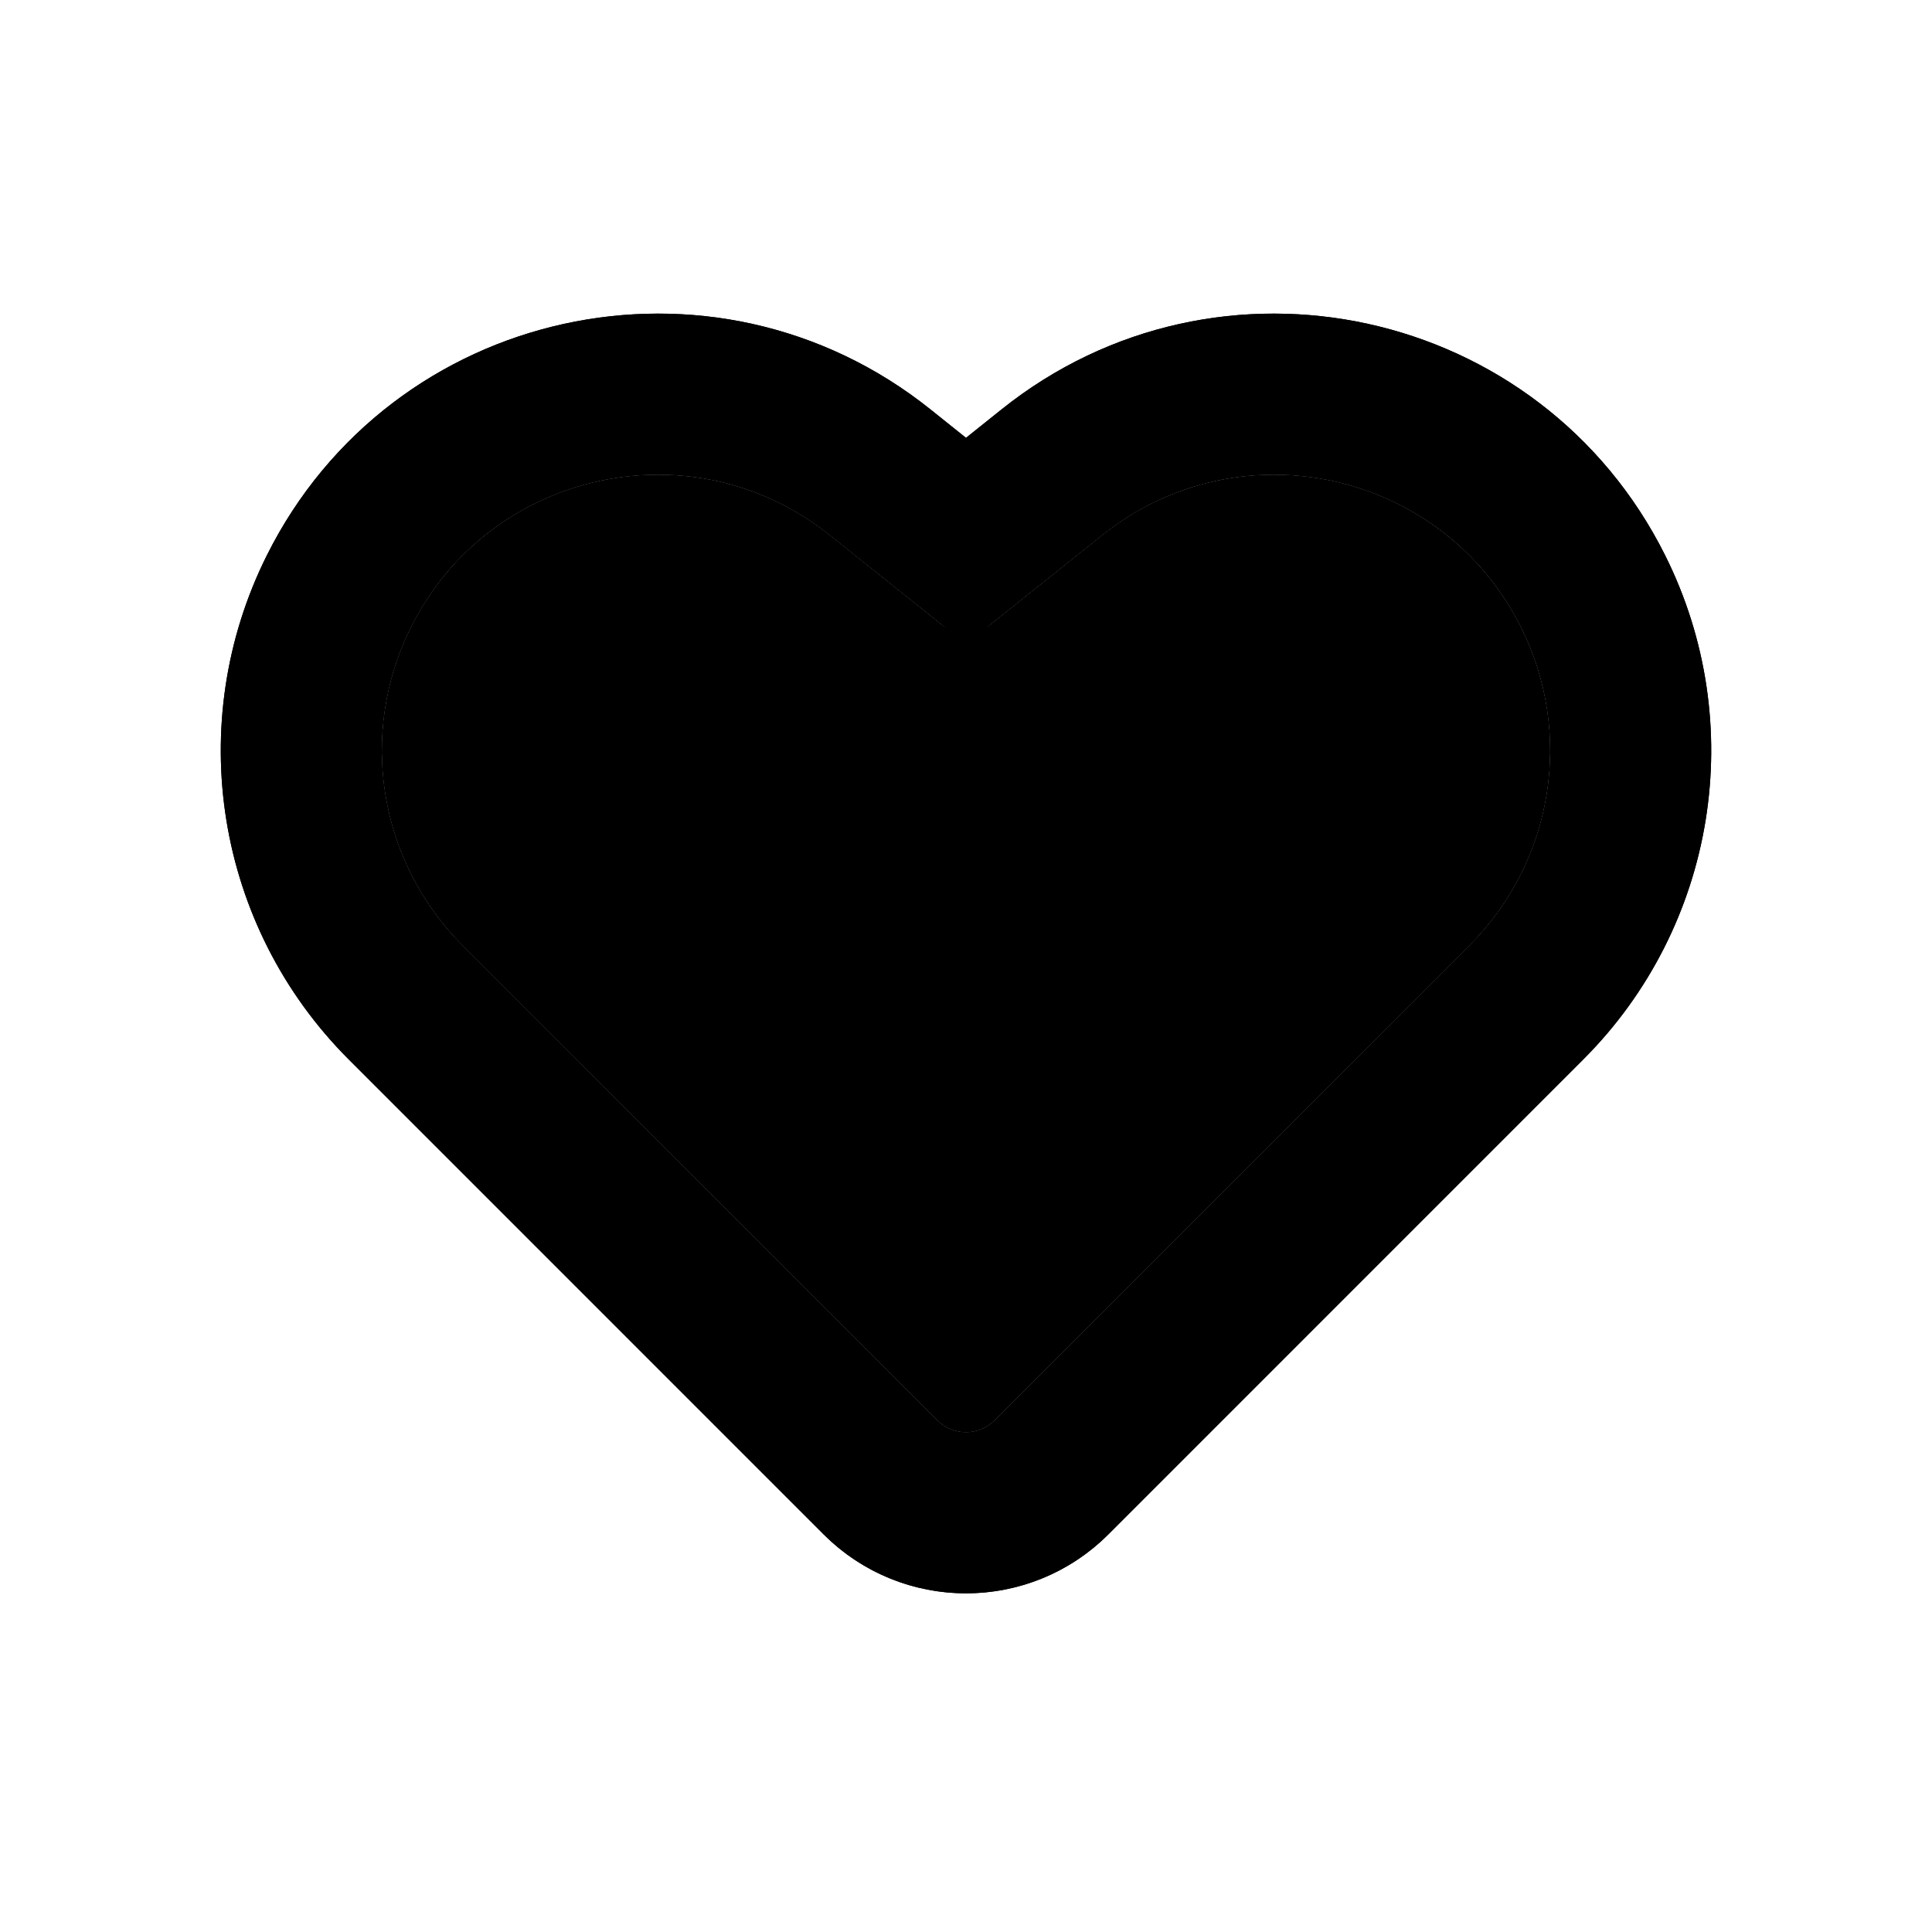
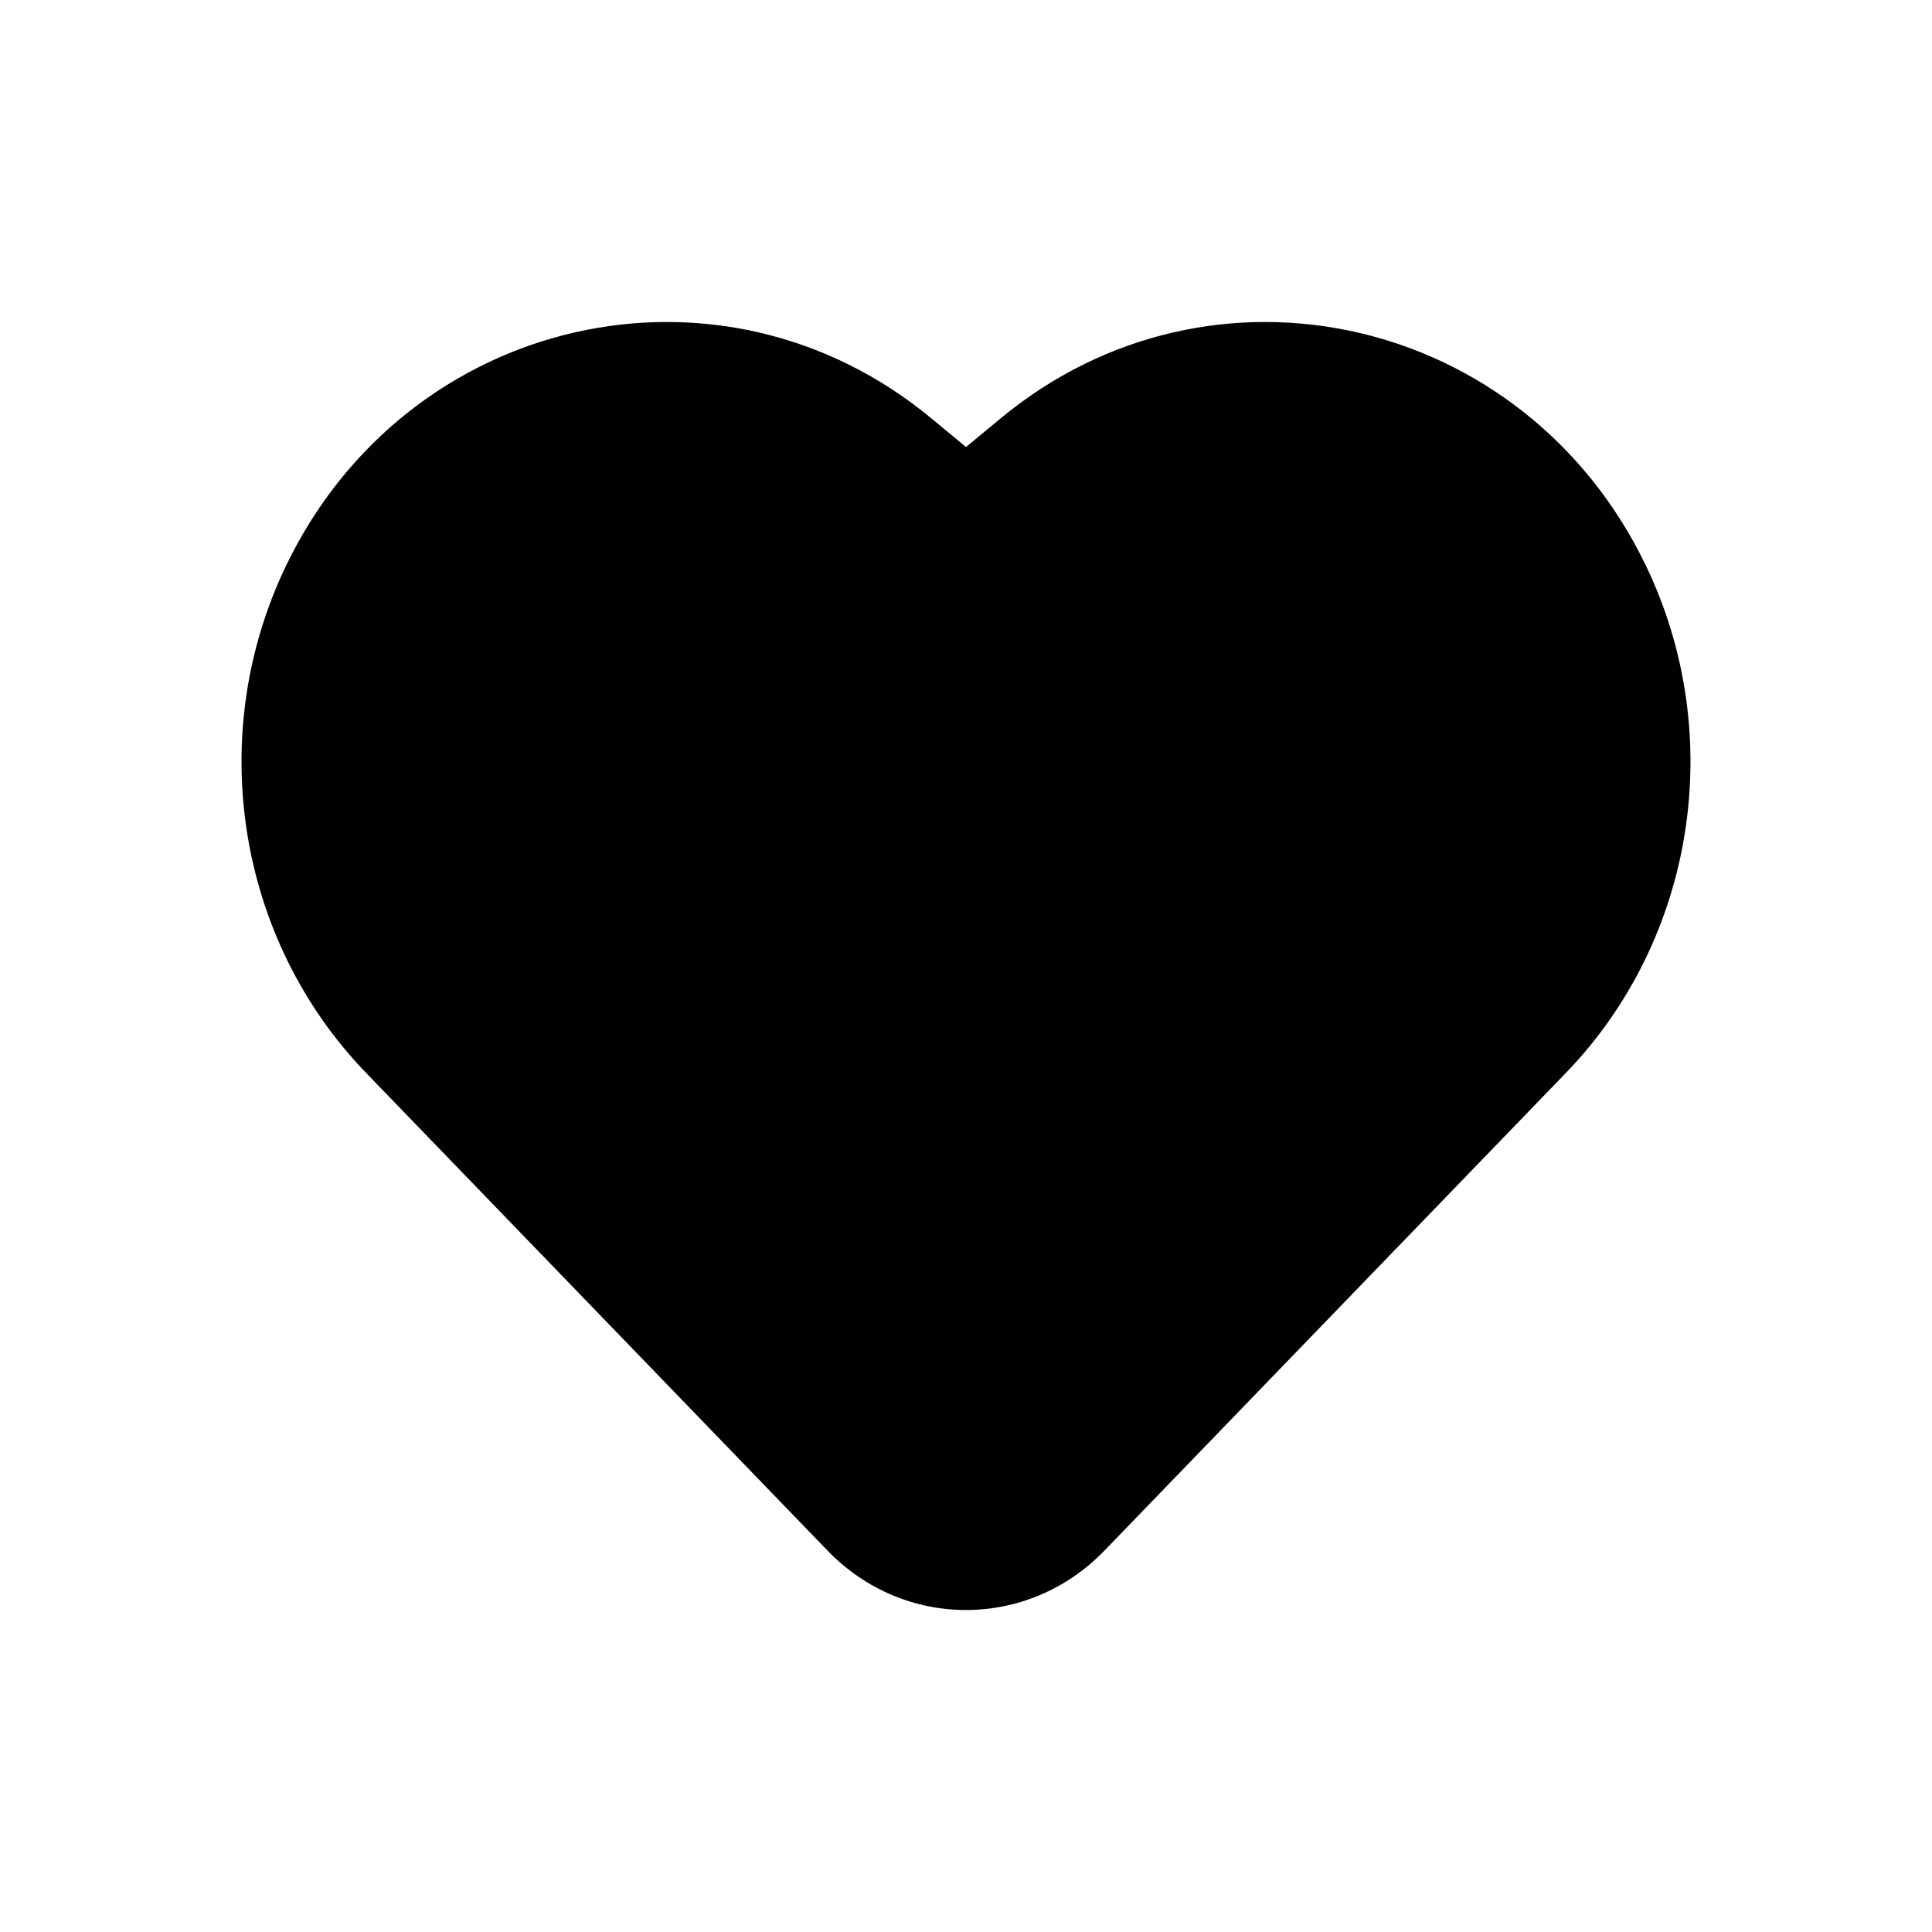
<svg xmlns="http://www.w3.org/2000/svg" width="24" height="24" viewBox="0 0 24 24" fill="none">
-   <path d="M13.066 5.867L12 6.719L10.934 5.867C8.734 4.106 5.47 4.823 4.21 7.344C3.358 9.048 3.692 11.106 5.039 12.453L10.939 18.354C11.525 18.939 12.475 18.939 13.061 18.354L18.961 12.453C20.308 11.106 20.642 9.048 19.79 7.344C18.53 4.823 15.266 4.106 13.066 5.867Z" stroke="currentColor" stroke-width="2" stroke-linecap="round" />
-   <path d="M13.69 6.648L12.312 7.75C12.13 7.896 11.87 7.896 11.688 7.75L10.31 6.648C8.606 5.285 6.08 5.84 5.104 7.791C4.445 9.11 4.703 10.703 5.746 11.746L11.646 17.646C11.842 17.842 12.158 17.842 12.354 17.646L18.254 11.746C19.297 10.703 19.555 9.11 18.895 7.791C17.92 5.84 15.394 5.285 13.69 6.648Z" fill="currentColor" />
-   <path fill-rule="evenodd" clip-rule="evenodd" d="M12 5.439L12.441 5.086C15.139 2.928 19.139 3.807 20.684 6.897C21.729 8.986 21.32 11.509 19.668 13.161L13.768 19.061C12.791 20.037 11.209 20.037 10.232 19.061L4.332 13.161C2.68 11.509 2.271 8.986 3.316 6.897C4.861 3.807 8.861 2.928 11.559 5.086L12 5.439ZM12.312 7.75L13.69 6.648C15.394 5.285 17.92 5.84 18.895 7.791C19.555 9.11 19.297 10.703 18.254 11.746L12.354 17.646C12.158 17.842 11.842 17.842 11.646 17.646L5.746 11.746C4.703 10.703 4.445 9.11 5.104 7.791C6.08 5.84 8.606 5.285 10.31 6.648L11.688 7.75C11.87 7.896 12.13 7.896 12.312 7.75Z" fill="currentColor" />
+   <path fill-rule="evenodd" clip-rule="evenodd" d="M12 5.553L12.429 5.198C15.051 3.026 18.941 3.91 20.443 7.02C21.458 9.123 21.06 11.662 19.455 13.325L13.719 19.263C12.769 20.246 11.23 20.246 10.281 19.263L4.545 13.325C2.94 11.662 2.542 9.123 3.557 7.02C5.059 3.91 8.949 3.026 11.571 5.198L12 5.553Z" fill="currentColor" />
</svg>
